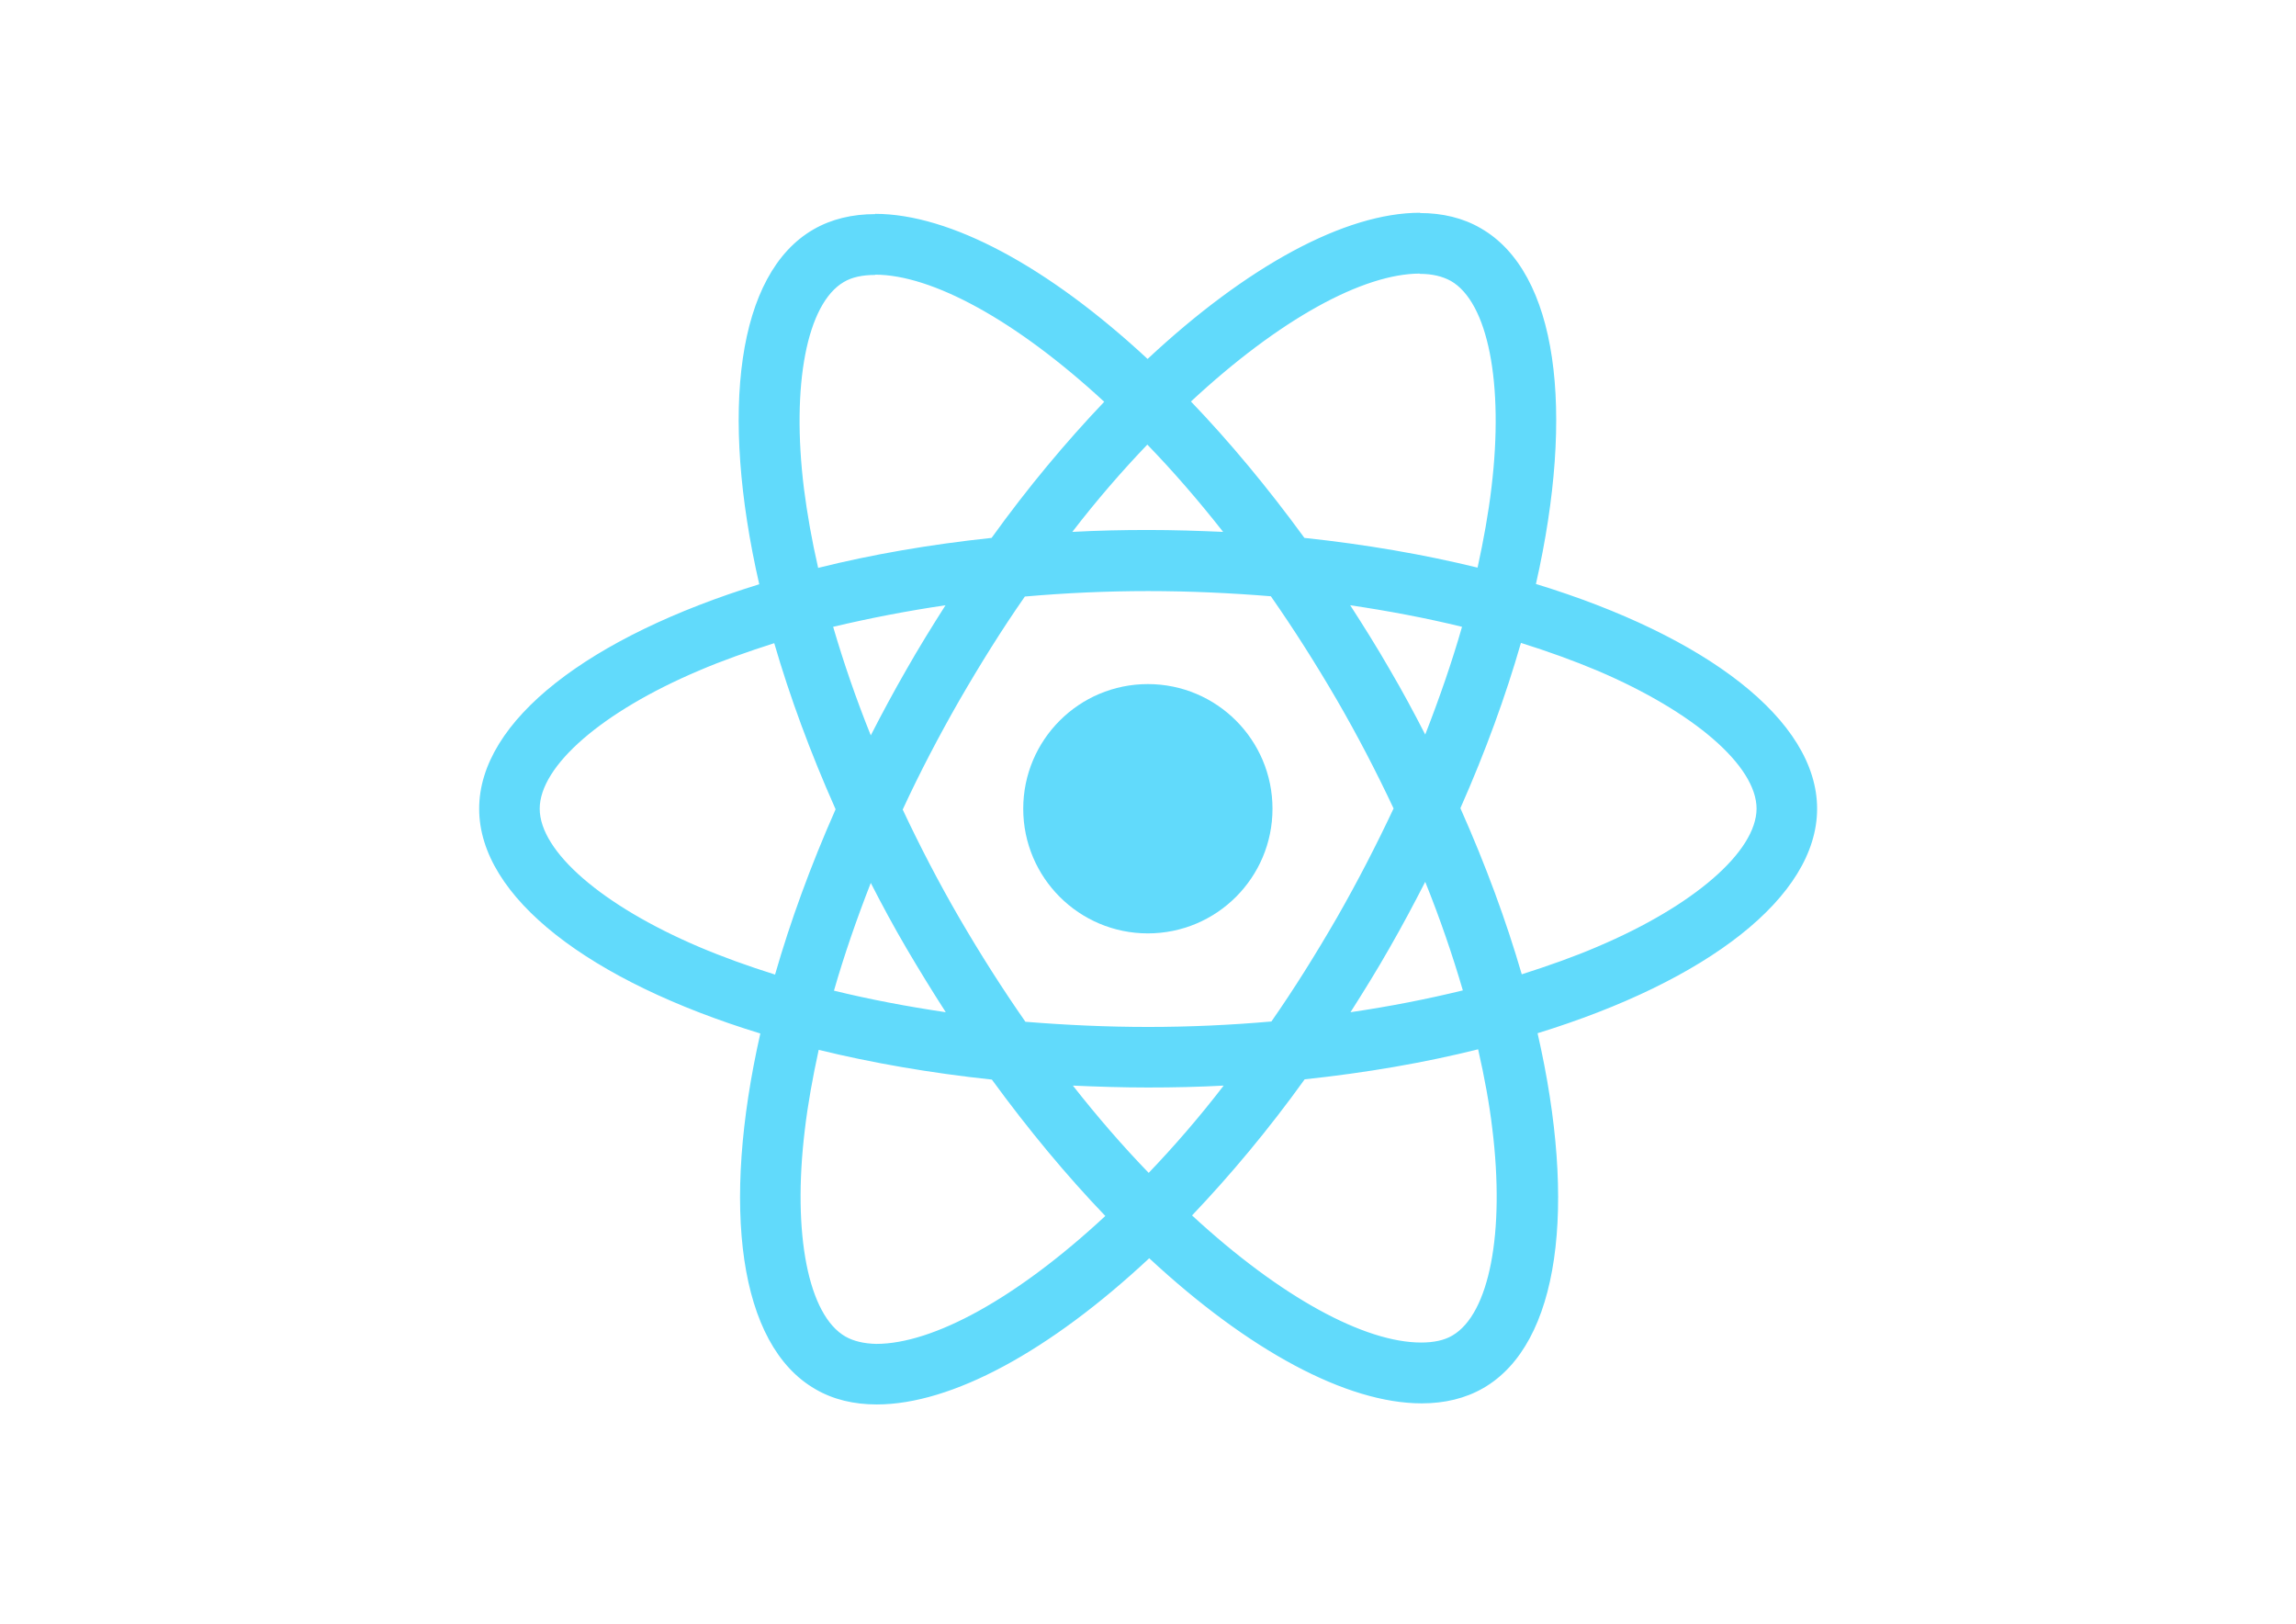
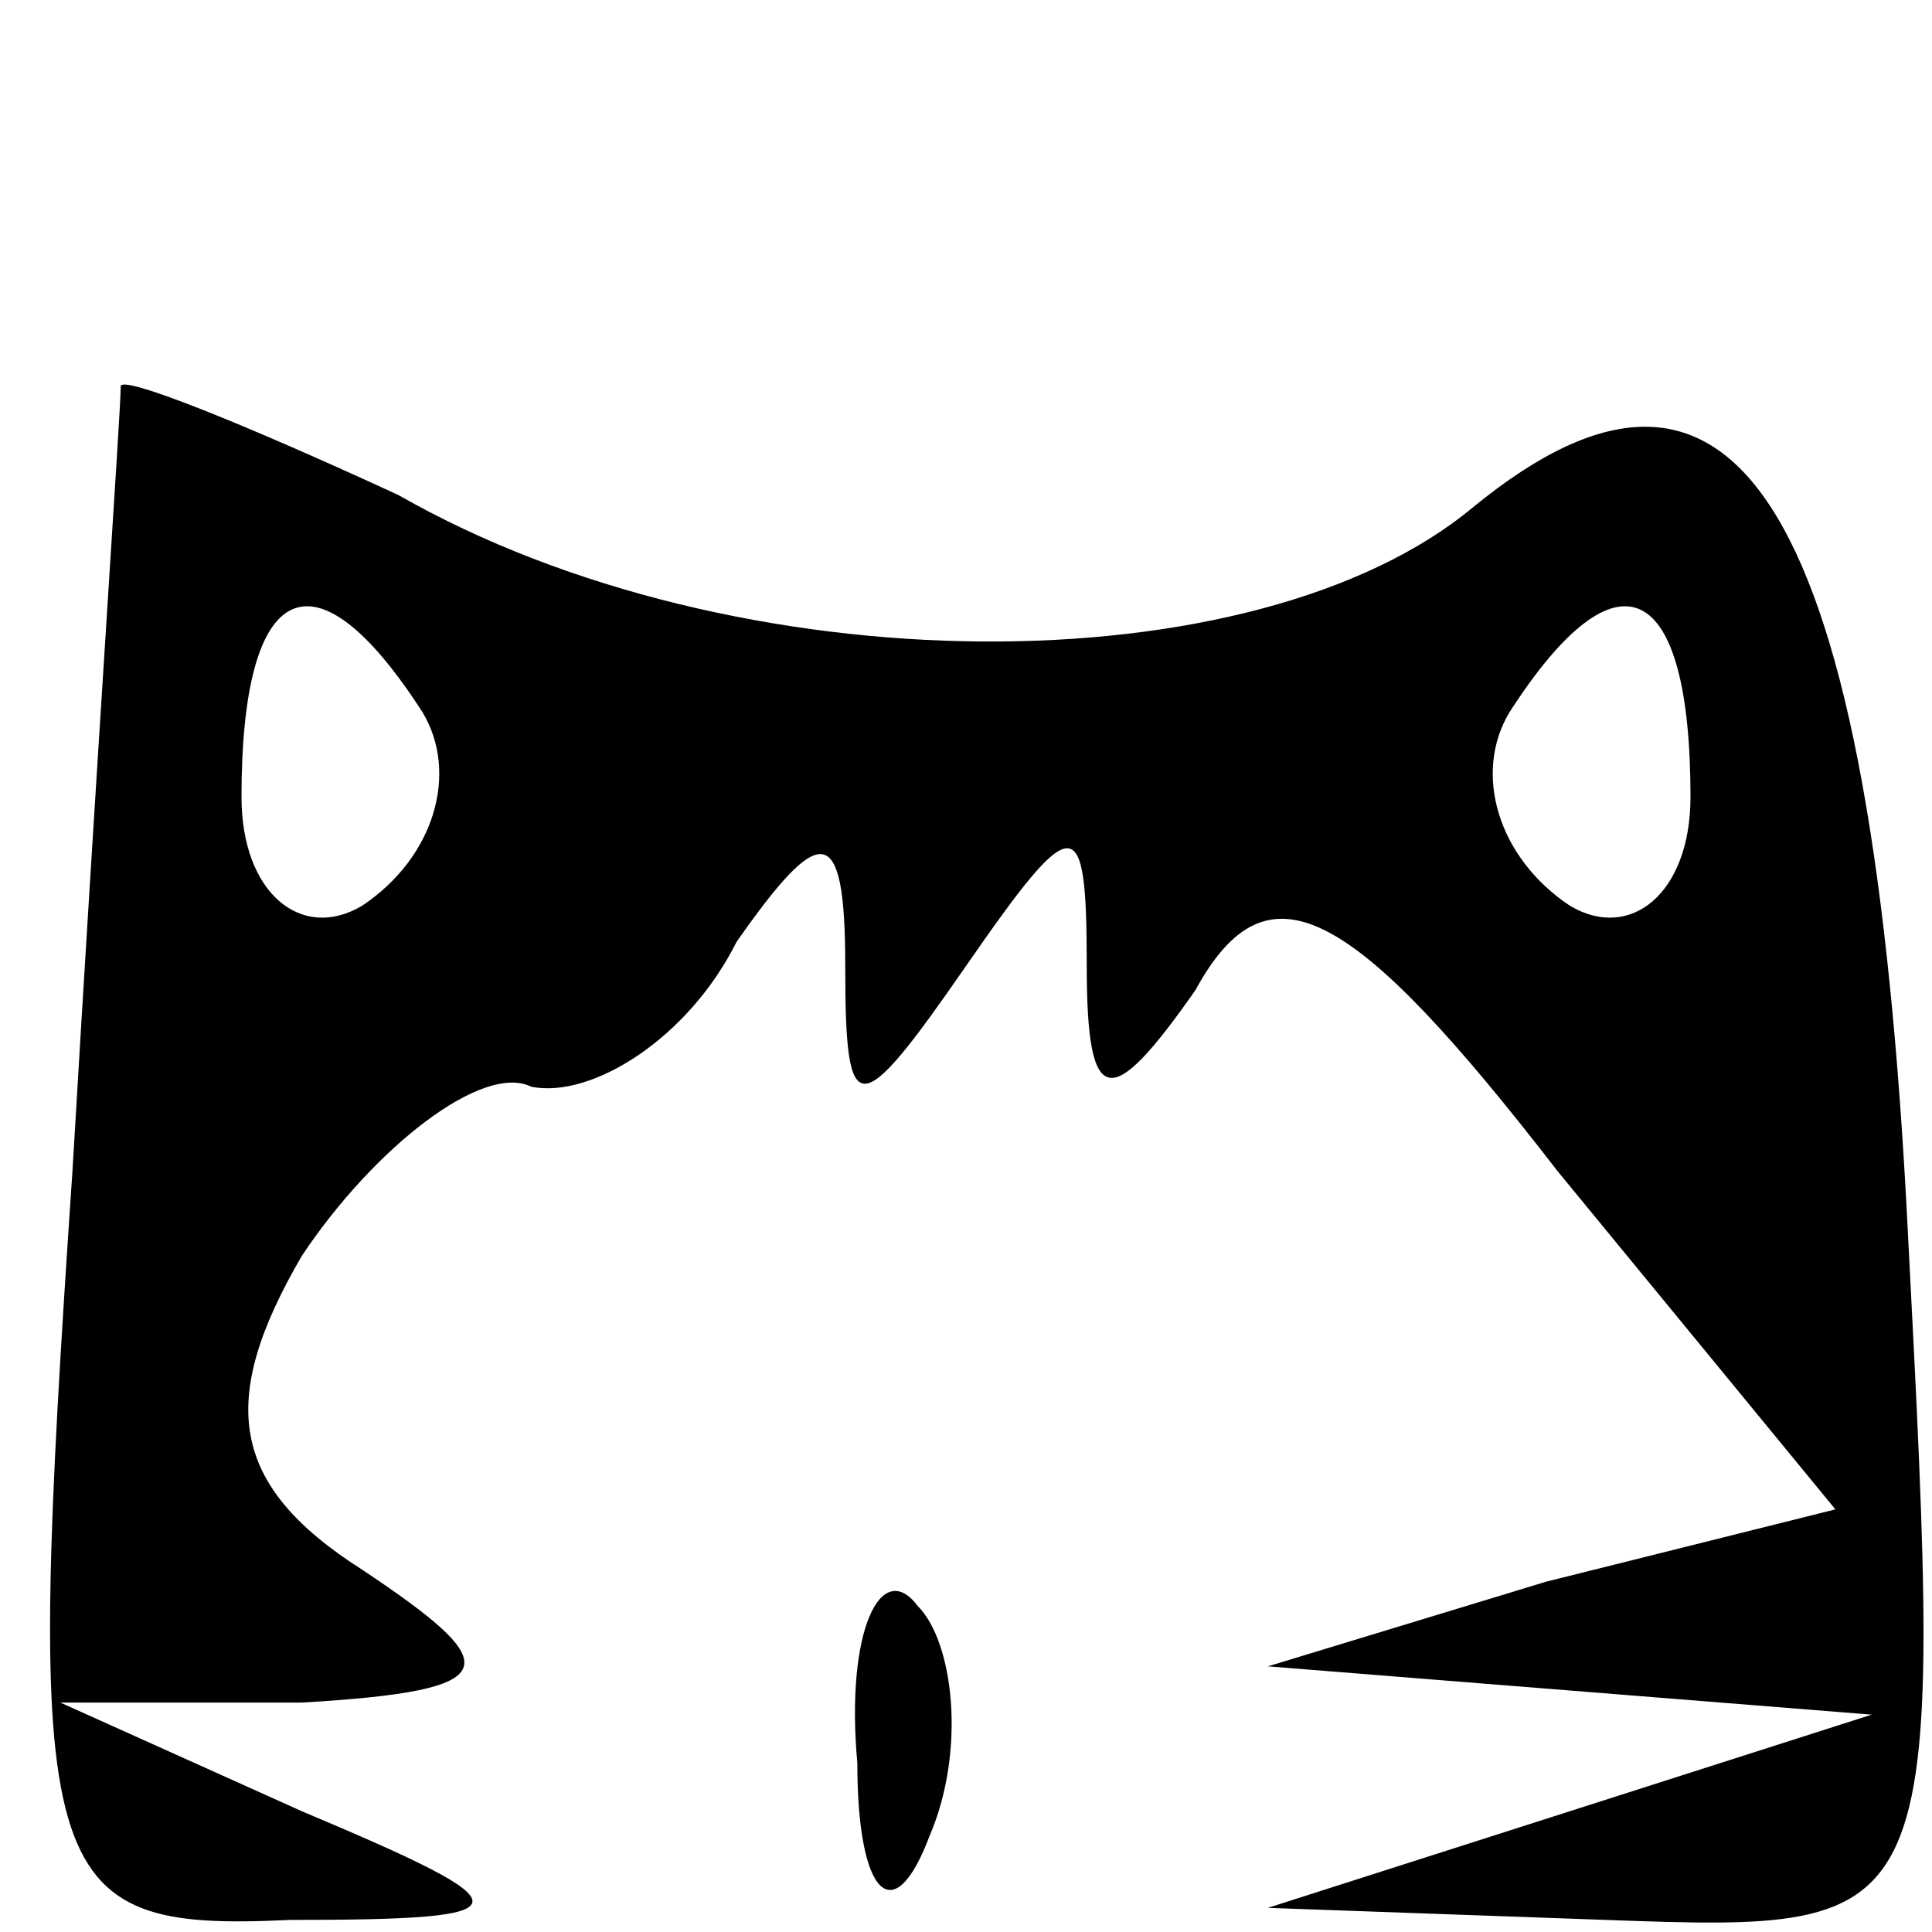
- <svg xmlns="http://www.w3.org/2000/svg" viewBox="0 0 841.9 595.3">
-   <g fill="#61DAFB">
-     <path d="M666.3 296.5c0-32.5-40.7-63.3-103.1-82.4 14.4-63.6 8-114.2-20.2-130.4-6.5-3.8-14.1-5.6-22.4-5.6v22.3c4.6 0 8.3.9 11.4 2.6 13.6 7.8 19.5 37.5 14.9 75.7-1.1 9.4-2.9 19.3-5.1 29.4-19.6-4.8-41-8.5-63.5-10.9-13.5-18.5-27.5-35.3-41.6-50 32.6-30.3 63.2-46.9 84-46.9V78c-27.5 0-63.5 19.6-99.9 53.6-36.4-33.8-72.4-53.2-99.9-53.2v22.3c20.7 0 51.4 16.5 84 46.6-14 14.7-28 31.4-41.3 49.9-22.6 2.4-44 6.1-63.6 11-2.3-10-4-19.7-5.2-29-4.7-38.2 1.1-67.9 14.6-75.8 3-1.8 6.9-2.6 11.5-2.6V78.5c-8.4 0-16 1.8-22.6 5.6-28.1 16.2-34.4 66.7-19.9 130.1-62.2 19.2-102.7 49.9-102.7 82.3 0 32.5 40.7 63.3 103.1 82.4-14.4 63.6-8 114.2 20.2 130.4 6.5 3.8 14.1 5.6 22.5 5.6 27.5 0 63.5-19.6 99.9-53.6 36.4 33.8 72.4 53.2 99.9 53.2 8.4 0 16-1.8 22.6-5.6 28.1-16.2 34.4-66.7 19.9-130.1 62-19.1 102.5-49.9 102.5-82.3zm-130.2-66.7c-3.7 12.9-8.3 26.2-13.5 39.5-4.1-8-8.4-16-13.1-24-4.6-8-9.5-15.8-14.4-23.4 14.2 2.1 27.9 4.7 41 7.9zm-45.8 106.5c-7.8 13.5-15.8 26.3-24.1 38.2-14.9 1.3-30 2-45.2 2-15.1 0-30.2-.7-45-1.9-8.3-11.9-16.4-24.6-24.2-38-7.6-13.1-14.5-26.4-20.8-39.8 6.2-13.4 13.2-26.8 20.7-39.9 7.8-13.5 15.8-26.3 24.1-38.2 14.9-1.3 30-2 45.2-2 15.1 0 30.2.7 45 1.9 8.3 11.9 16.4 24.6 24.2 38 7.6 13.1 14.5 26.4 20.8 39.8-6.3 13.4-13.2 26.8-20.7 39.9zm32.3-13c5.4 13.4 10 26.8 13.8 39.8-13.1 3.2-26.9 5.9-41.2 8 4.9-7.7 9.8-15.6 14.4-23.7 4.6-8 8.9-16.1 13-24.1zM421.2 430c-9.3-9.6-18.6-20.3-27.8-32 9 .4 18.2.7 27.5.7 9.4 0 18.7-.2 27.8-.7-9 11.7-18.3 22.4-27.5 32zm-74.4-58.9c-14.2-2.1-27.9-4.7-41-7.9 3.7-12.9 8.3-26.2 13.5-39.5 4.1 8 8.4 16 13.1 24 4.7 8 9.5 15.8 14.4 23.4zM420.7 163c9.3 9.6 18.6 20.3 27.8 32-9-.4-18.2-.7-27.5-.7-9.4 0-18.7.2-27.8.7 9-11.7 18.3-22.4 27.5-32zm-74 58.9c-4.9 7.7-9.8 15.6-14.4 23.7-4.6 8-8.9 16-13 24-5.4-13.4-10-26.8-13.8-39.8 13.1-3.1 26.9-5.8 41.2-7.9zm-90.5 125.2c-35.4-15.1-58.3-34.9-58.3-50.6 0-15.7 22.9-35.6 58.3-50.6 8.6-3.7 18-7 27.7-10.1 5.7 19.6 13.2 40 22.5 60.9-9.2 20.8-16.6 41.1-22.2 60.6-9.9-3.1-19.3-6.5-28-10.2zM310 490c-13.6-7.8-19.5-37.5-14.9-75.7 1.1-9.4 2.9-19.3 5.1-29.4 19.6 4.8 41 8.5 63.5 10.9 13.5 18.5 27.5 35.3 41.6 50-32.6 30.3-63.2 46.9-84 46.9-4.5-.1-8.3-1-11.3-2.7zm237.2-76.2c4.7 38.2-1.1 67.9-14.6 75.8-3 1.8-6.9 2.6-11.5 2.6-20.7 0-51.4-16.5-84-46.6 14-14.7 28-31.4 41.3-49.9 22.6-2.4 44-6.1 63.6-11 2.3 10.1 4.1 19.8 5.2 29.1zm38.5-66.7c-8.6 3.7-18 7-27.7 10.1-5.7-19.6-13.2-40-22.5-60.9 9.2-20.8 16.6-41.1 22.2-60.6 9.9 3.1 19.3 6.5 28.1 10.2 35.4 15.1 58.3 34.9 58.3 50.6-.1 15.7-23 35.6-58.4 50.6zM320.8 78.4z" />
-     <circle cx="420.9" cy="296.5" r="45.7" />
-     <path d="M520.5 78.1z" />
+ <svg xmlns="http://www.w3.org/2000/svg" version="1.0" width="16pt" height="16pt" viewBox="0 0 16 16" preserveAspectRatio="xMidYMid meet">
+   <g transform="translate(0,16) scale(0.1,-0.1)" fill="#000000" stroke="none">
+     <path d="M10 128 c0 -2 -2 -31 -4 -65 -4 -59 -3 -63 18 -62 20 0 20 1 1 9 l-20 9 20 0 c17 1 17 3 5 11 -11 7 -12 14 -5 26 6 9 15 16 19 14 5 -1 13 4 17 12 7 10 9 10 9 -2 0 -13 1 -13 10 0 9 13 10 13 10 0 0 -12 2 -12 9 -2 6 11 13 7 30 -15 l23 -28 -24 -6 -23 -7 25 -2 25 -2 -25 -8 -25 -8 28 -1 c28 -1 28 -1 25 57 -3 60 -14 78 -36 60 -18 -15 -61 -15 -89 1 -13 6 -23 10 -23 9z m25 -27 c3 -5 1 -12 -5 -16 -5 -3 -10 1 -10 9 0 18 6 21 15 7z m105 -7 c0 -8 -5 -12 -10 -9 -6 4 -8 11 -5 16 9 14 15 11 15 -7z" />
+     <path d="M71 14 c0 -11 3 -14 6 -6 3 7 2 16 -1 19 -3 4 -6 -2 -5 -13z" />
  </g>
</svg>
